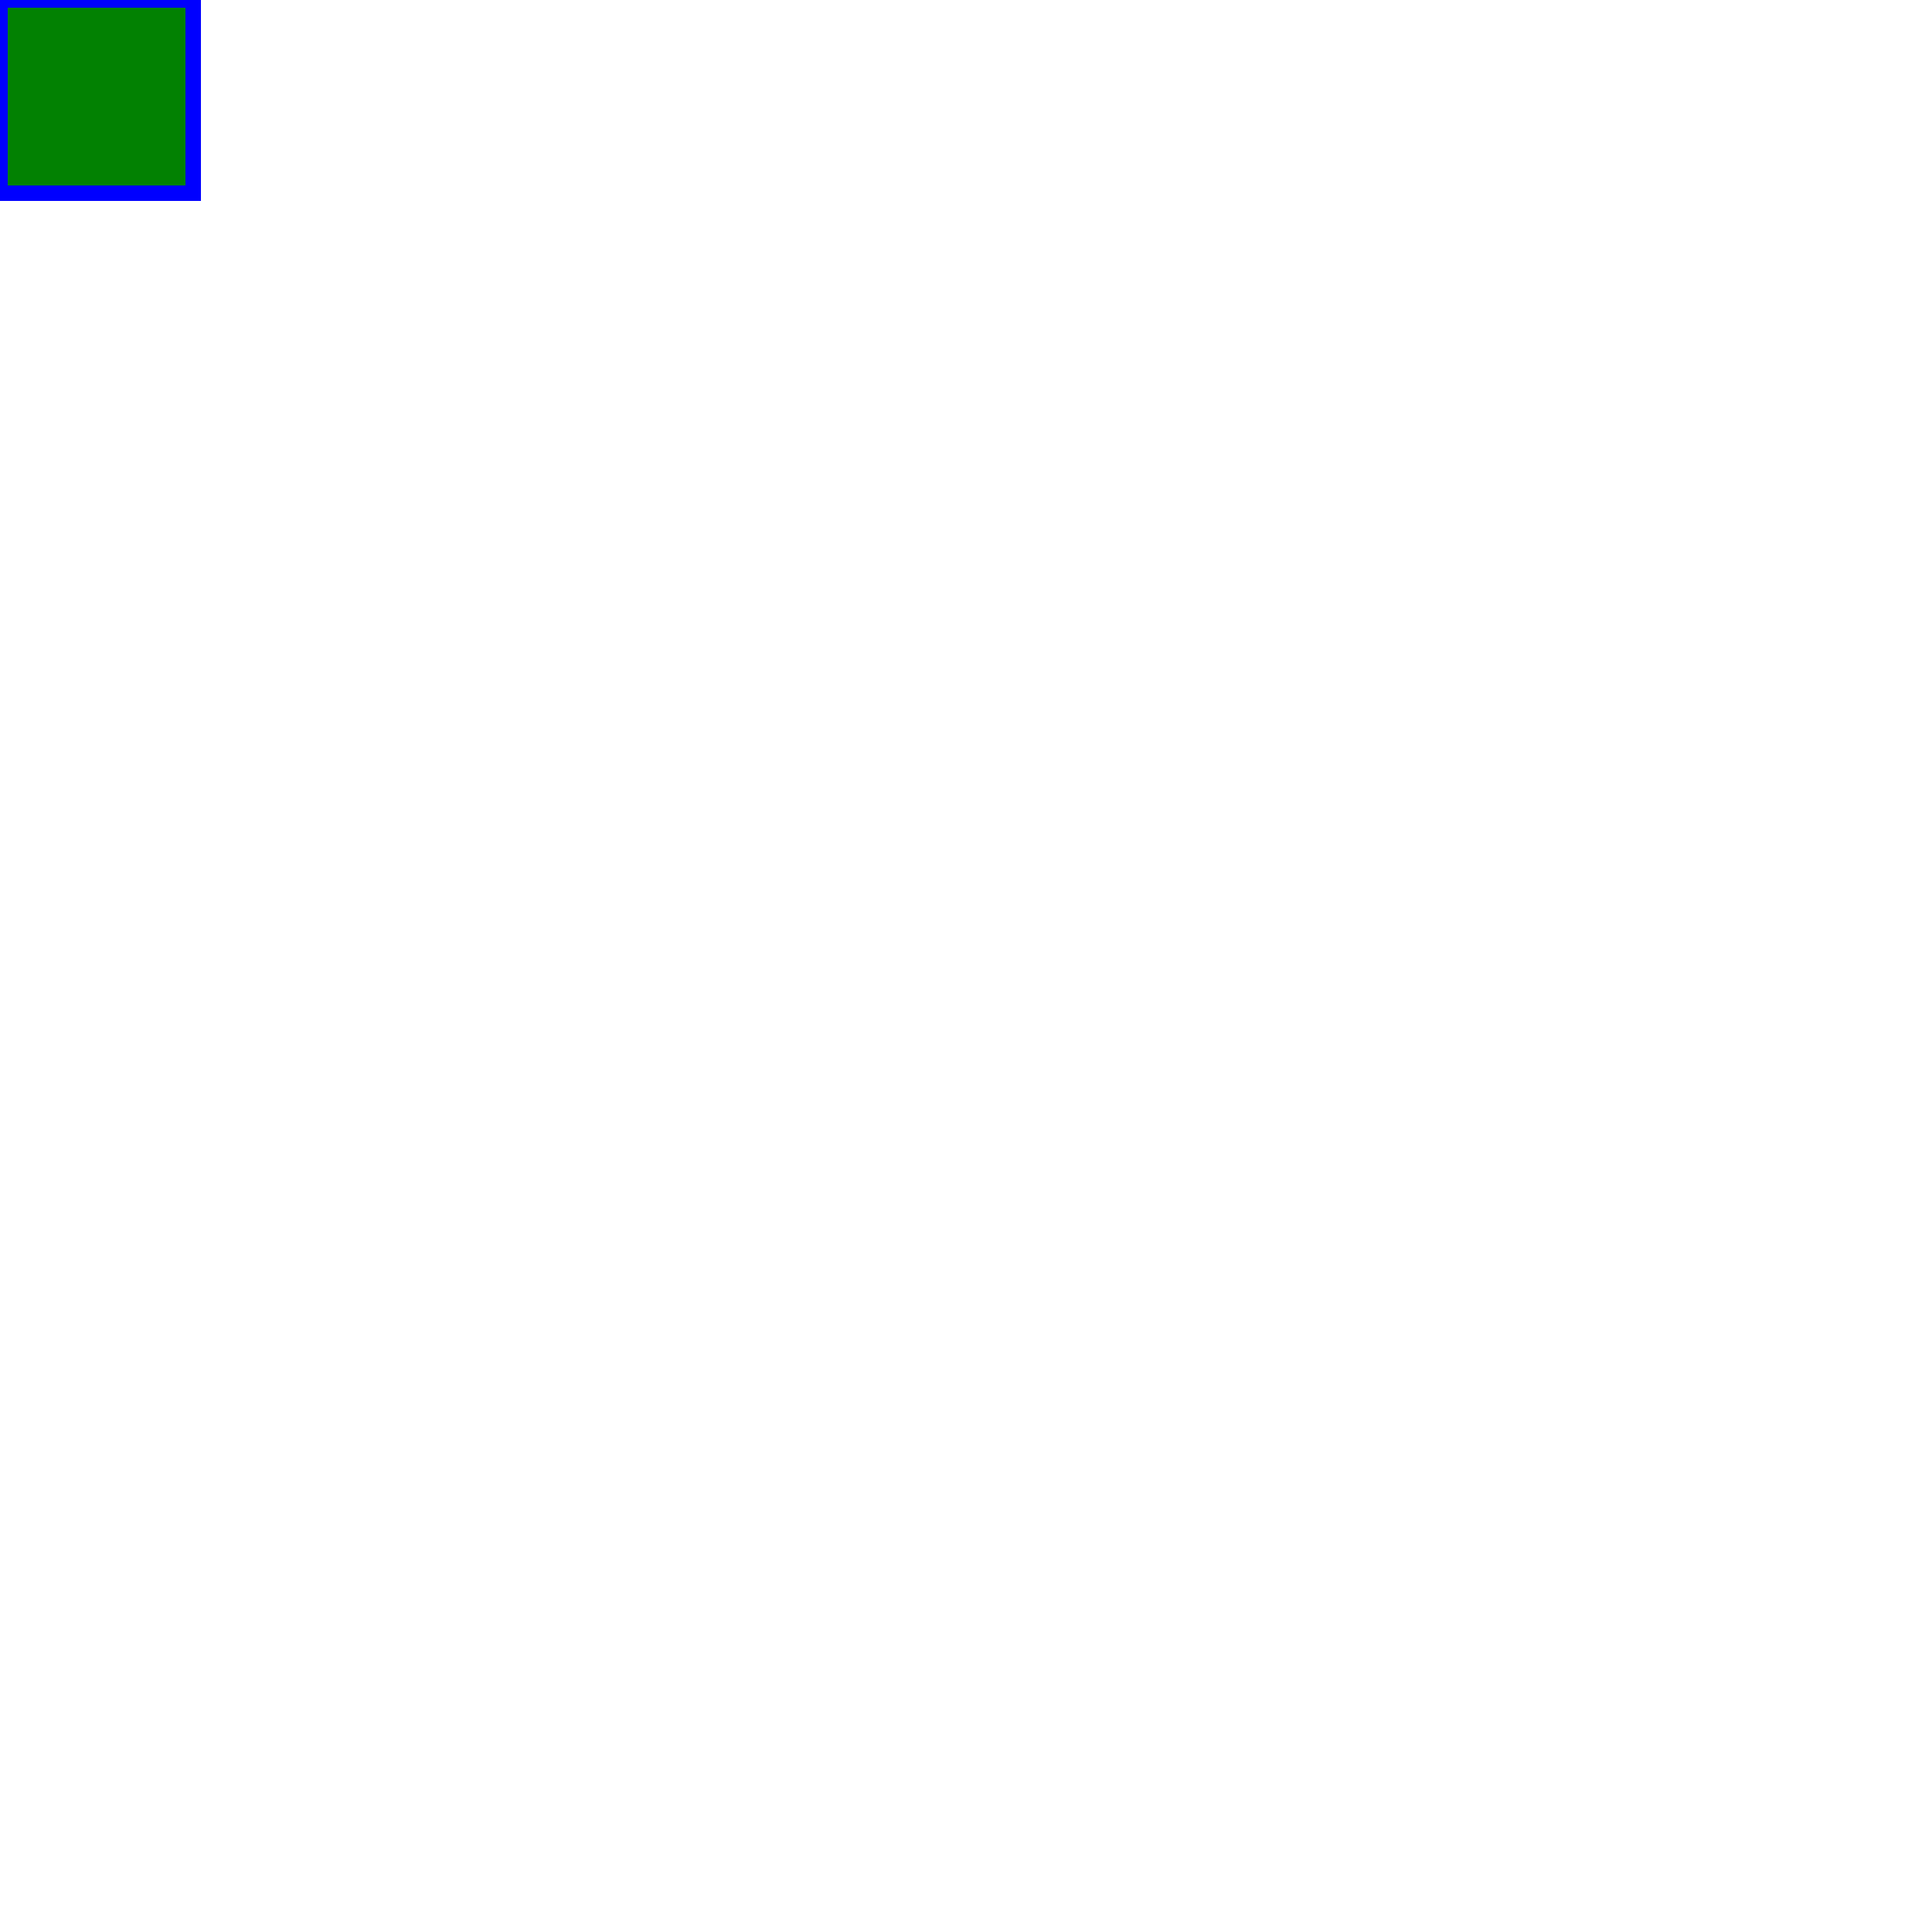
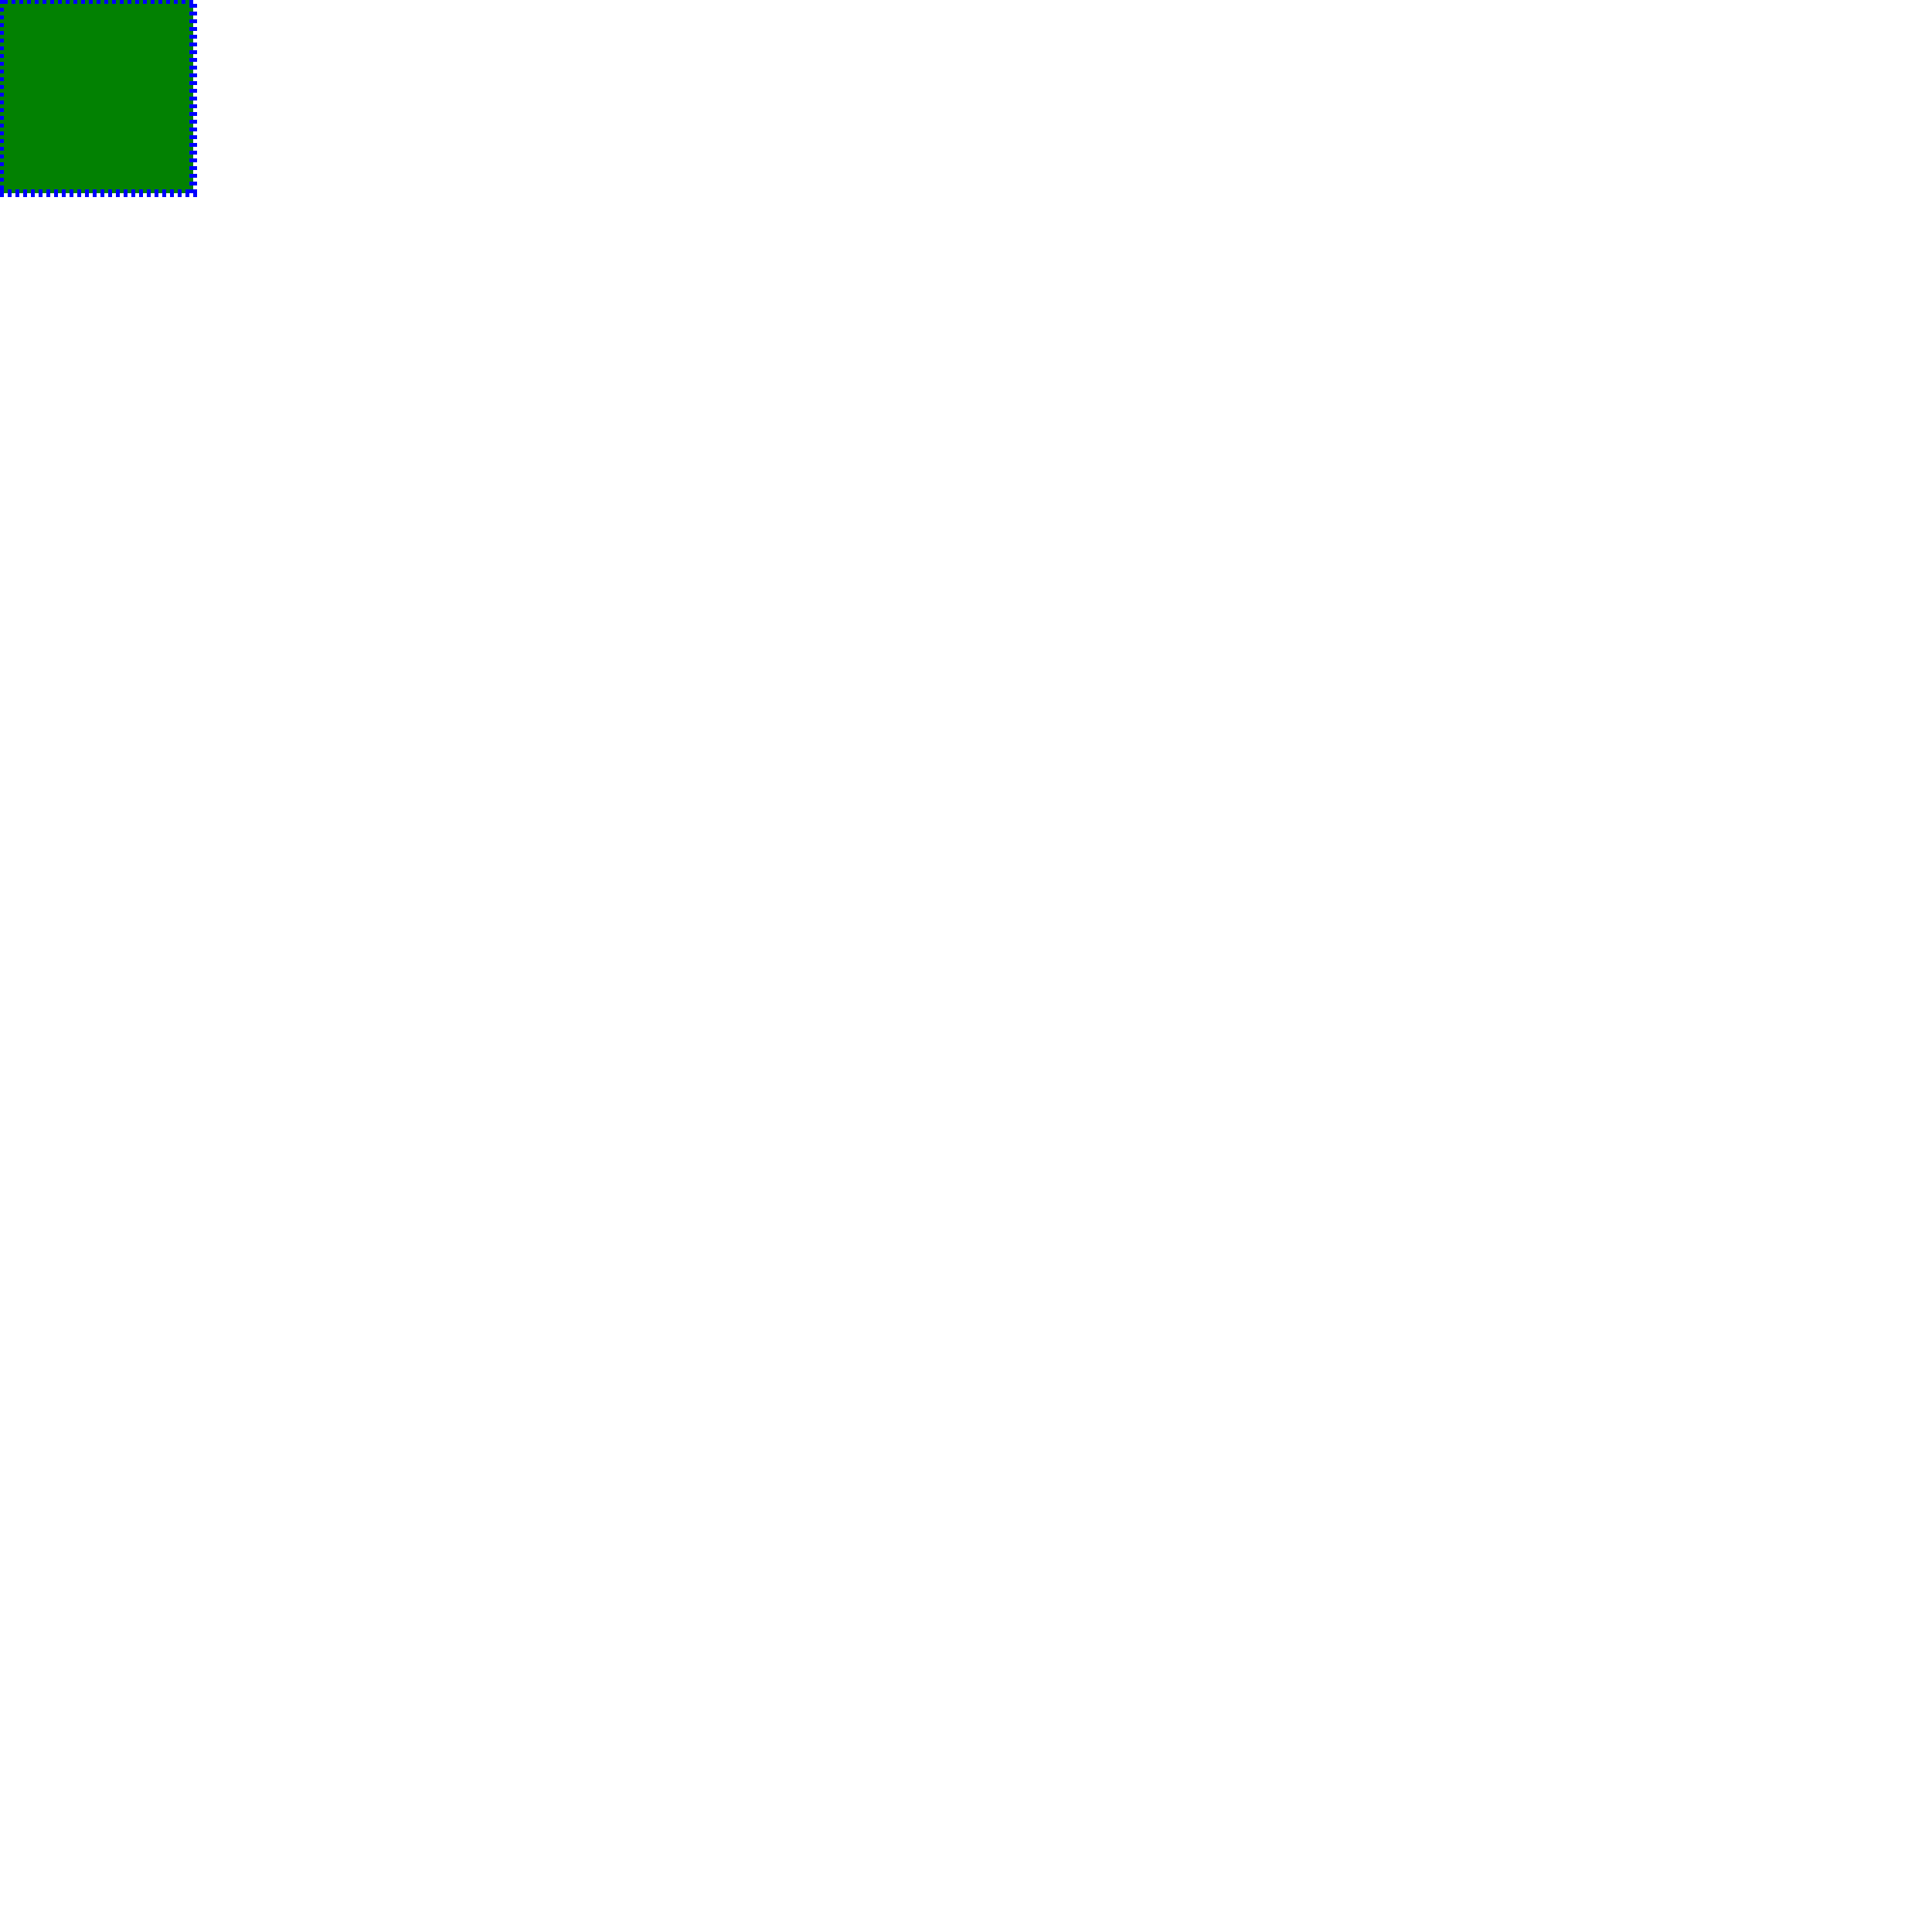
<svg xmlns="http://www.w3.org/2000/svg" version="1.0" x="0" y="0" width="500" height="500">
-   <polygon points="0,0 0,50 50,50 50,0" stroke="blue" stroke-width="4" stroke-opacity="1.0" fill="green" fill-opacity="0.99" id="baseShape" />
+   <polygon points="0,0 0,50 50,50 50,0" stroke="blue" stroke-width="2" stroke-opacity="1.0" stroke-dasharray="1" fill="green" fill-opacity="0.99" id="baseShape" />
</svg>
